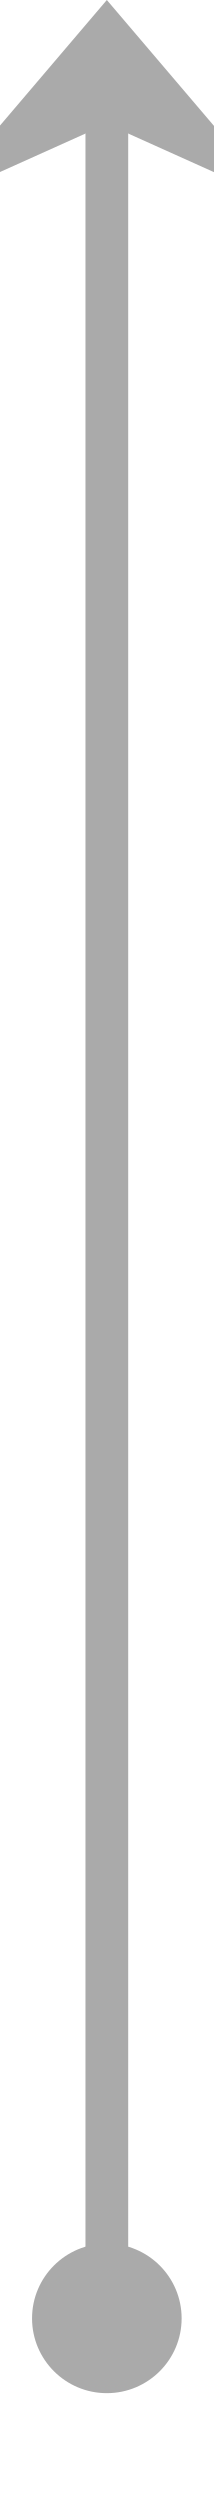
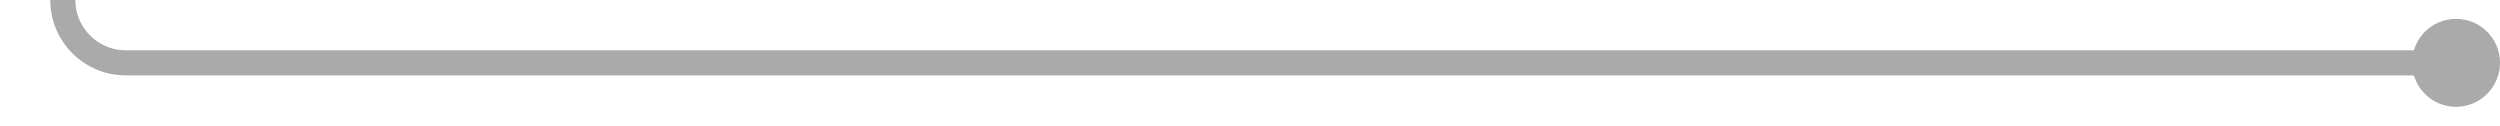
- <svg xmlns="http://www.w3.org/2000/svg" version="1.1" width="10px" height="117px" preserveAspectRatio="xMidYMin meet" viewBox="1107 1940  8 117">
-   <path d="M 1111 2050  L 1111 1942  " stroke-width="2" stroke="#aaaaaa" fill="none" />
-   <path d="M 1111 2045  A 3.5 3.5 0 0 0 1107.5 2048.5 A 3.5 3.5 0 0 0 1111 2052 A 3.5 3.5 0 0 0 1114.5 2048.5 A 3.5 3.5 0 0 0 1111 2045 Z M 1119 1949.4  L 1111 1940  L 1103 1949.4  L 1111 1945.8  L 1119 1949.4  Z " fill-rule="nonzero" fill="#aaaaaa" stroke="none" />
+ <svg xmlns="http://www.w3.org/2000/svg" version="1.1" width="199px" height="10px" preserveAspectRatio="xMinYMid meet" viewBox="885 2075  199 8">
+   <path d="M 1082 2079  L 895 2079  A 5 5 0 0 1 890 2074 L 890 2027  " stroke-width="2" stroke="#aaaaaa" fill="none" />
+   <path d="M 1080.5 2075.5  A 3.5 3.5 0 0 0 1077 2079 A 3.5 3.5 0 0 0 1080.5 2082.5 A 3.5 3.5 0 0 0 1084 2079 A 3.5 3.5 0 0 0 1080.5 2075.5 Z M 898 2034.4  L 890 2025  L 882 2034.4  L 890 2030.8  L 898 2034.4  Z " fill-rule="nonzero" fill="#aaaaaa" stroke="none" />
</svg>
